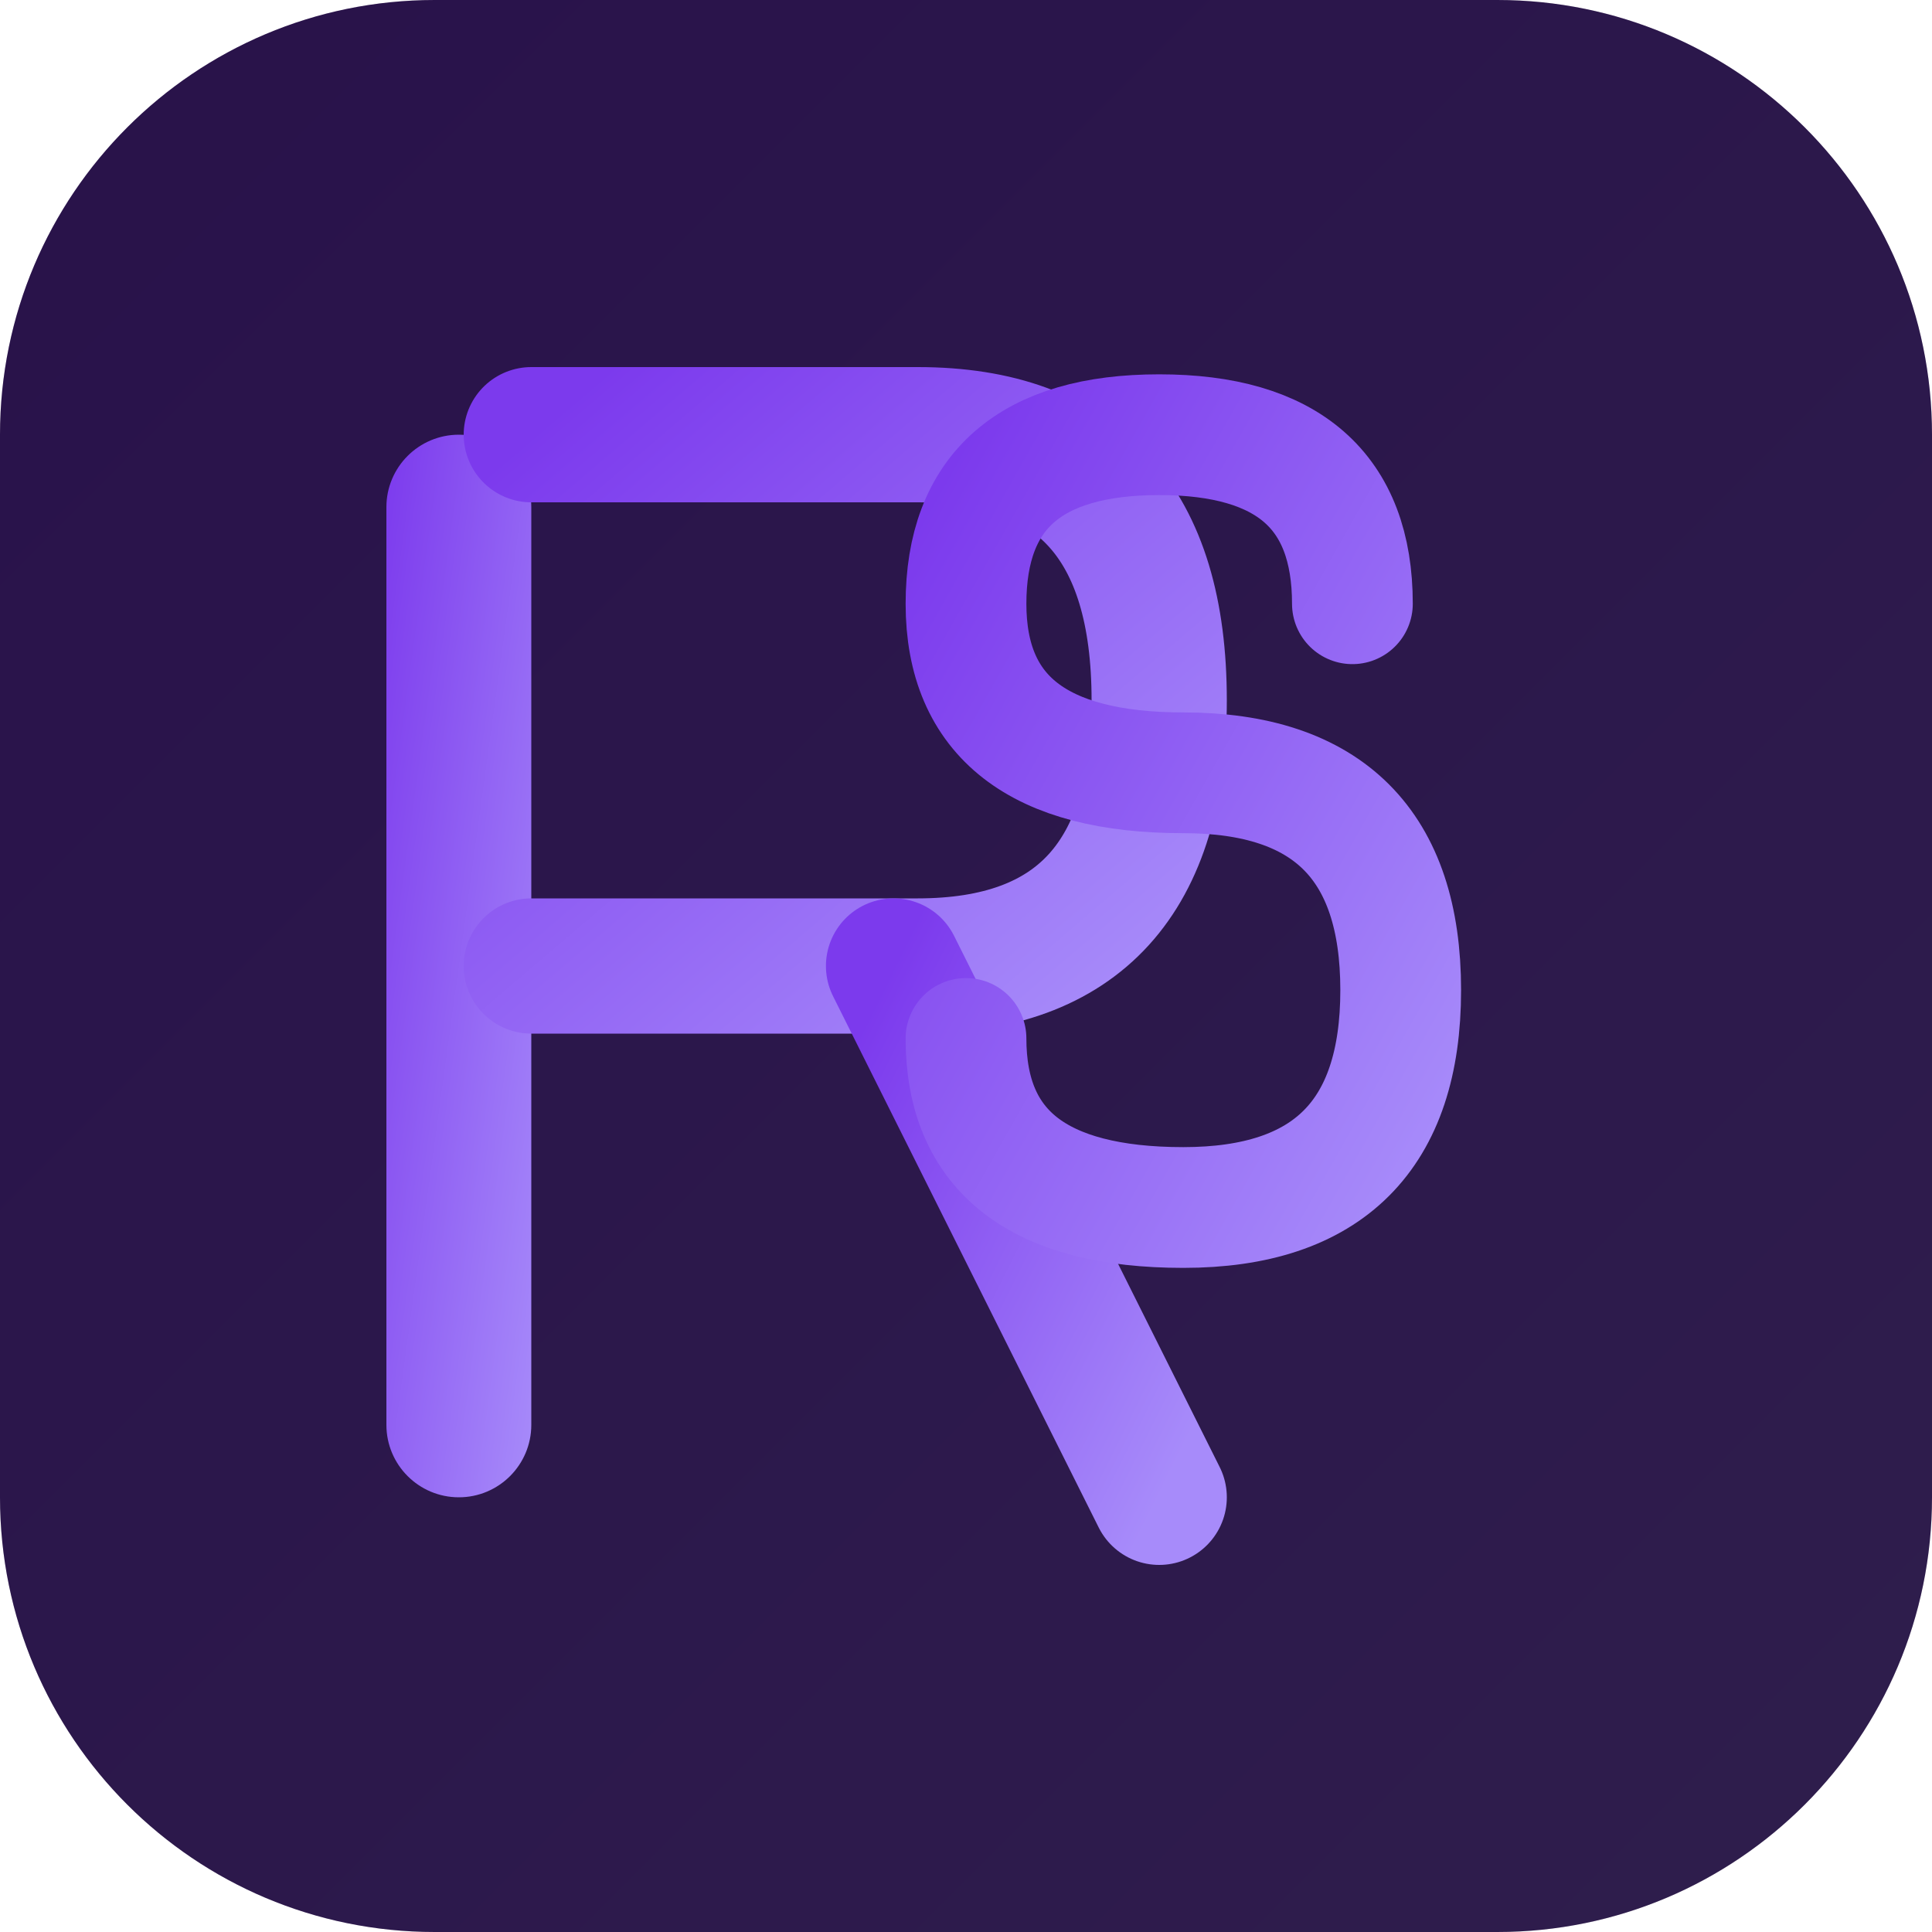
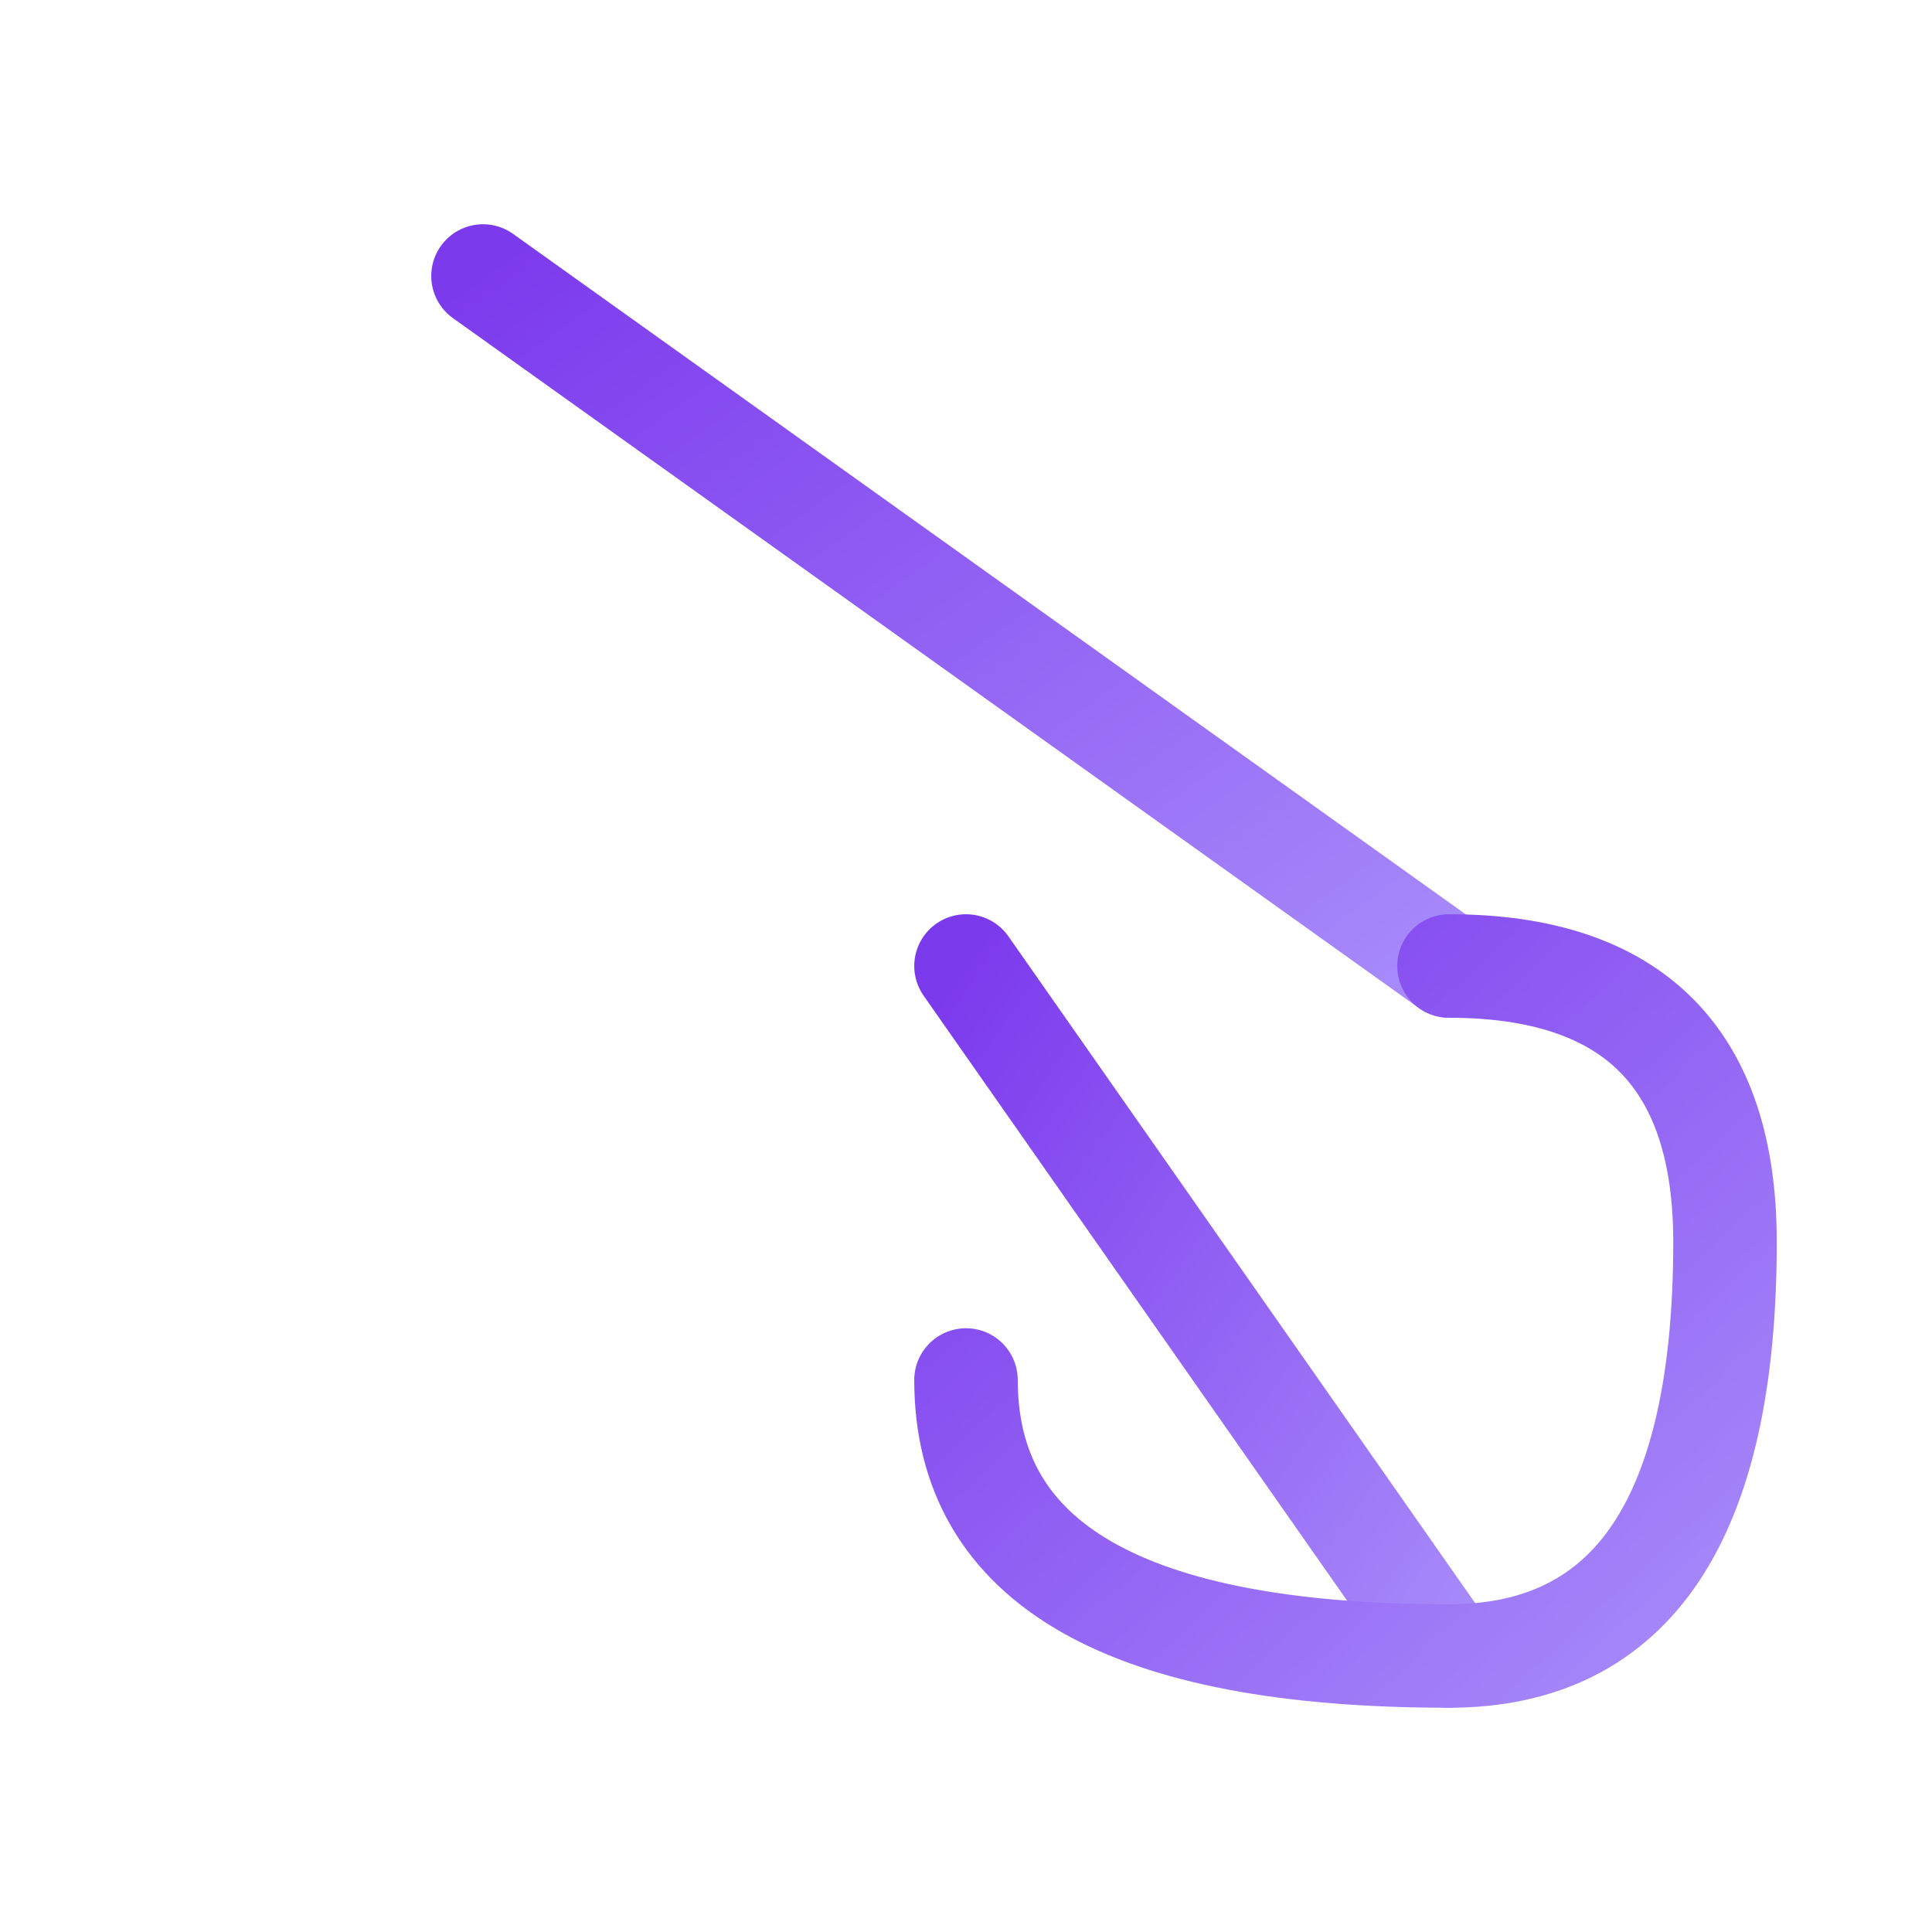
- <svg xmlns="http://www.w3.org/2000/svg" viewBox="0 0 40 40" fill="none">
+ <svg xmlns="http://www.w3.org/2000/svg" viewBox="0 0 56 56" fill="none">
  <defs>
-     <linearGradient id="g1" x1="0" y1="0" x2="1" y2="1">
+     <linearGradient id="g" x1="0" y1="0" x2="1" y2="1">
      <stop offset="0%" stop-color="#7c3aed" />
      <stop offset="100%" stop-color="#a78bfa" />
    </linearGradient>
  </defs>
-   <rect width="40" height="40" rx="9" fill="#1a0a2e" />
-   <rect width="40" height="40" rx="9" fill="url(#g1)" opacity="0.15" />
-   <rect x="8" y="9" width="3" height="22" rx="1.5" fill="url(#g1)" />
-   <path d="M11 9 L19 9 Q24 9 24 14.5 Q24 20 19 20 L11 20" stroke="url(#g1)" stroke-width="2.8" stroke-linecap="round" fill="none" />
-   <line x1="18.5" y1="20" x2="24" y2="31" stroke="url(#g1)" stroke-width="2.8" stroke-linecap="round" />
-   <path d="M28 12.5 Q28 9 24 9 Q20 9 20 12.5 Q20 16 24.5 16 Q29 16 29 20.5 Q29 25 24.5 25 Q20 25 20 21.5" stroke="url(#g1)" stroke-width="2.5" stroke-linecap="round" fill="none" />
+   <line x1="14" y1="8" x2="42" y2="8" stroke="url(#g)" stroke-width="3" stroke-linecap="round" />
+   <line x1="42" y1="8" x2="42" y2="36" stroke="url(#g)" stroke-width="3" stroke-linecap="round" />
+   <line x1="14" y1="8" x2="14" y2="48" stroke="url(#g)" stroke-width="3" stroke-linecap="round" />
+   <line x1="14" y1="8" x2="42" y2="28" stroke="url(#g)" stroke-width="3" stroke-linecap="round" />
+   <line x1="14" y1="28" x2="36" y2="28" stroke="url(#g)" stroke-width="2.5" stroke-linecap="round" />
+   <line x1="28" y1="28" x2="42" y2="48" stroke="url(#g)" stroke-width="3" stroke-linecap="round" />
+   <path d="M 42 28 Q 50 28 50 36 Q 50 48 42 48 Q 28 48 28 40" stroke="url(#g)" stroke-width="3" stroke-linecap="round" fill="none" />
</svg>
